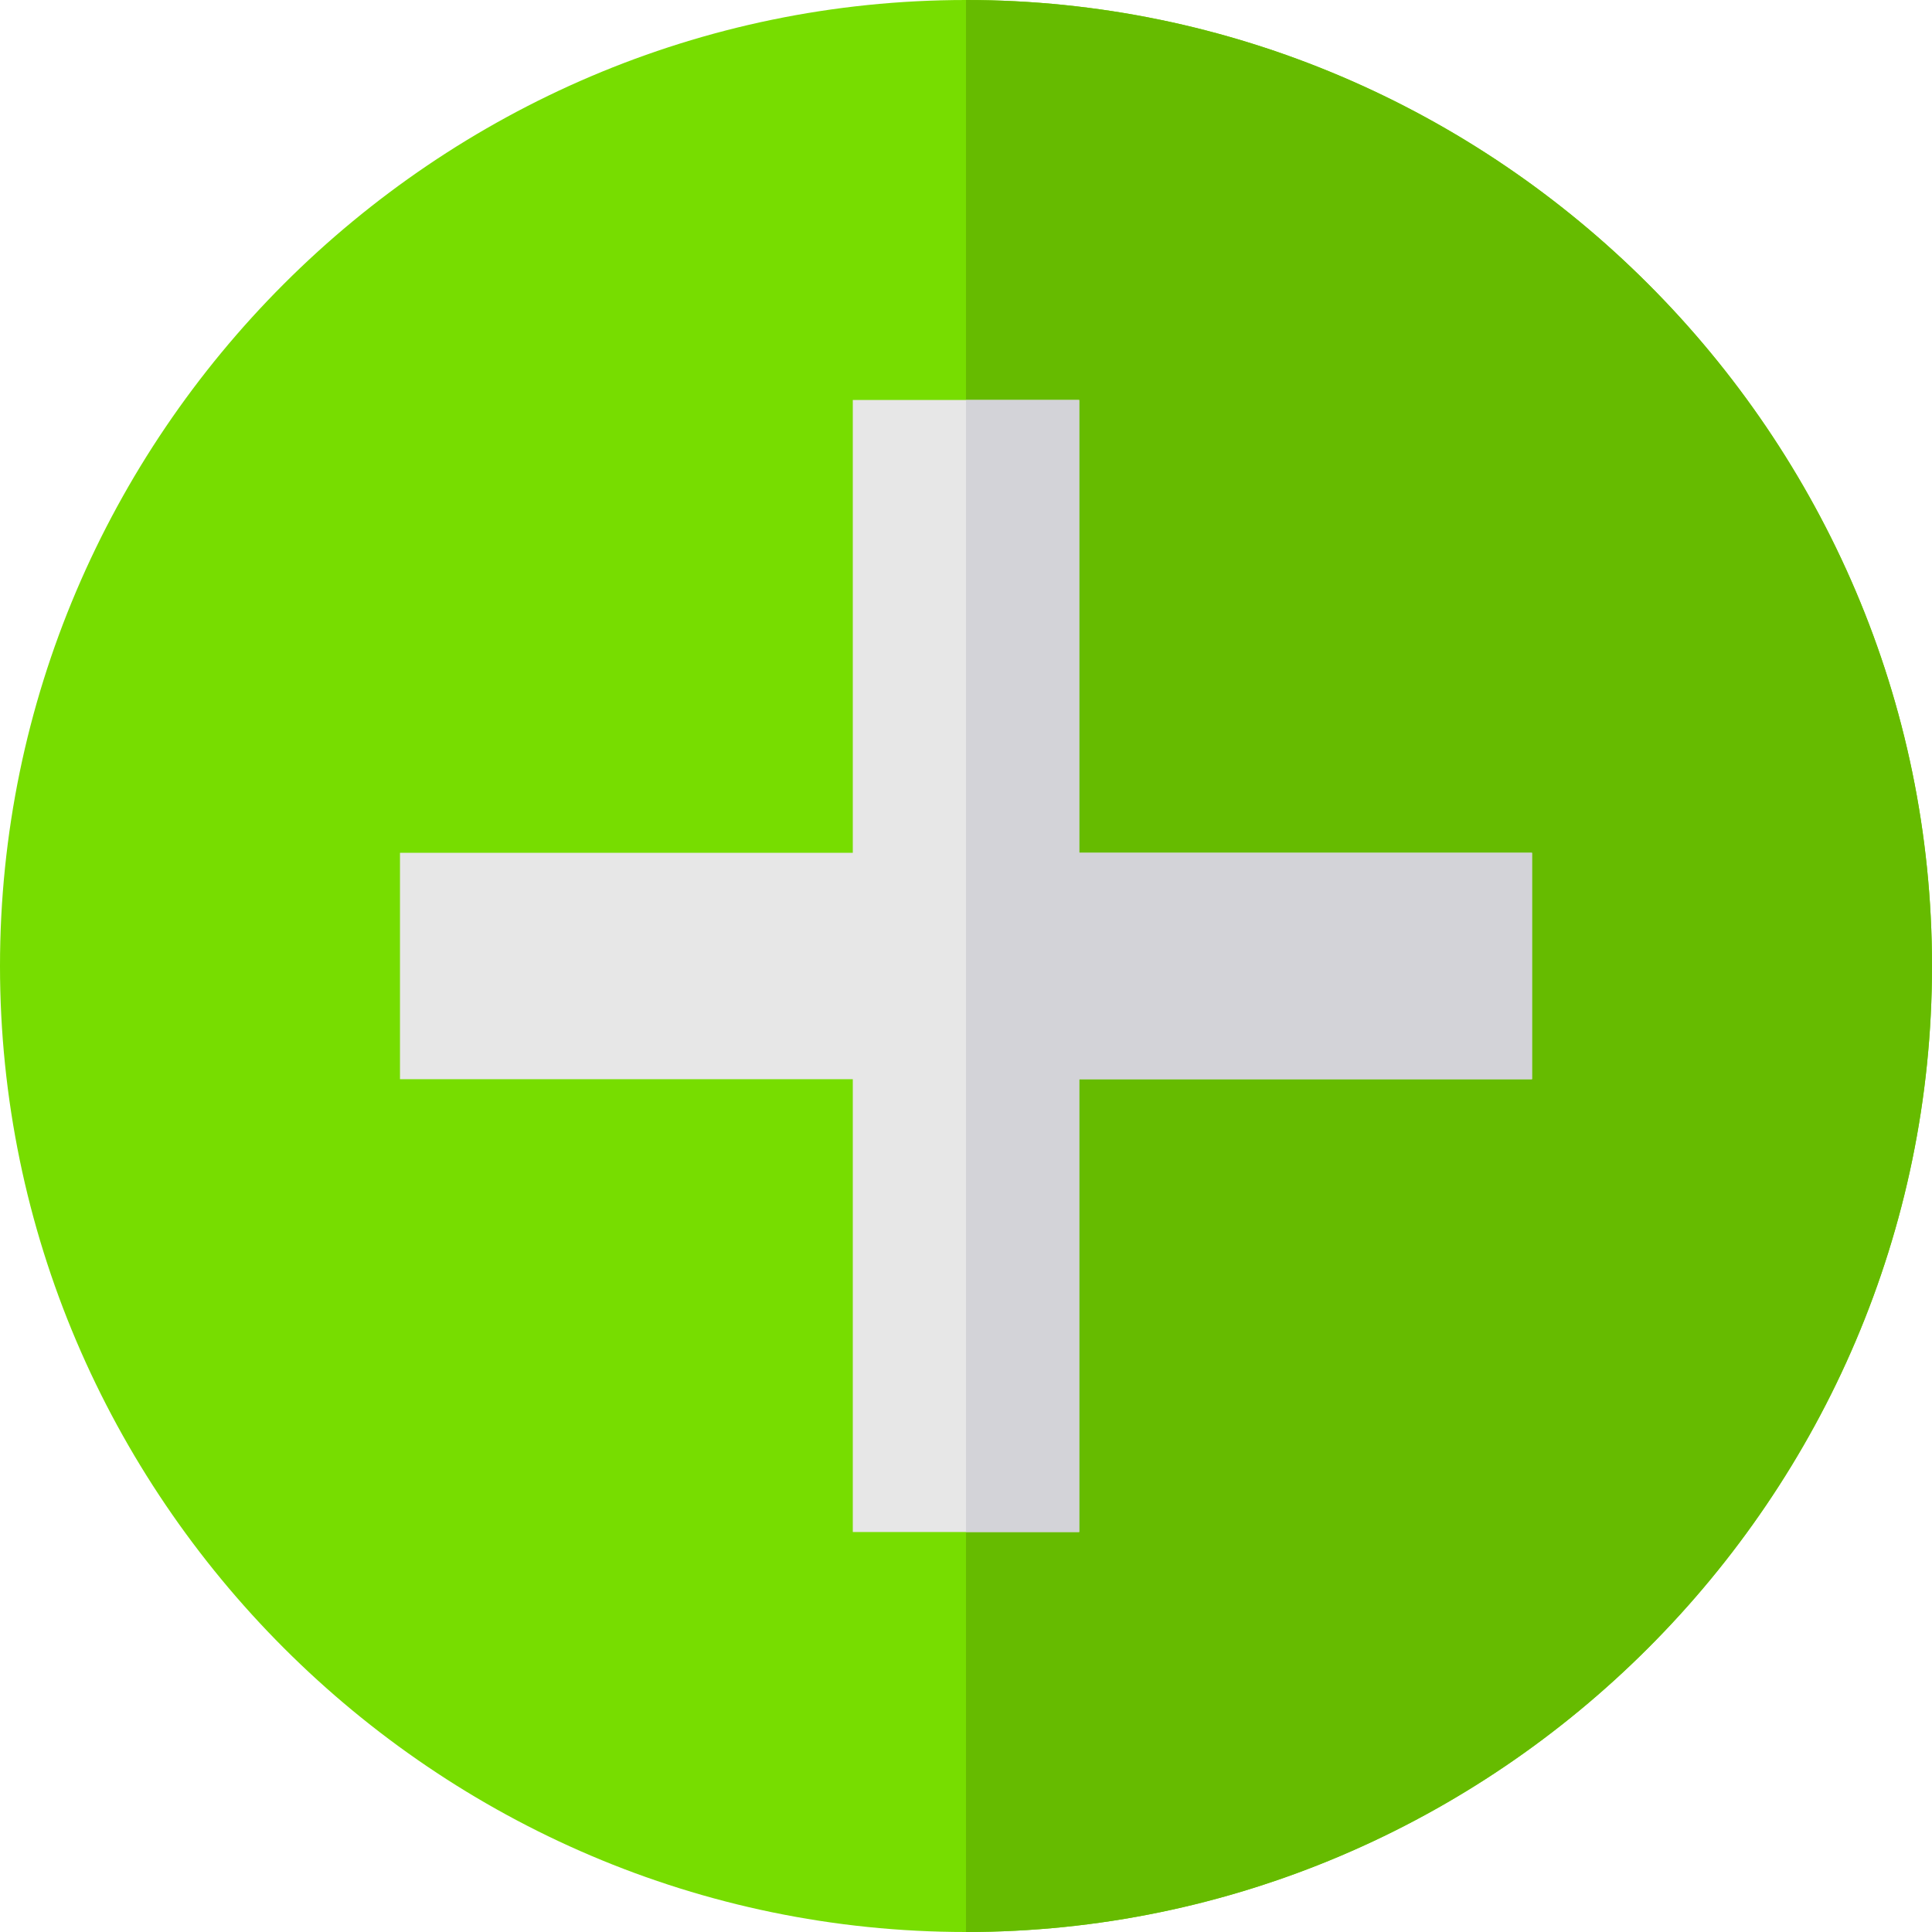
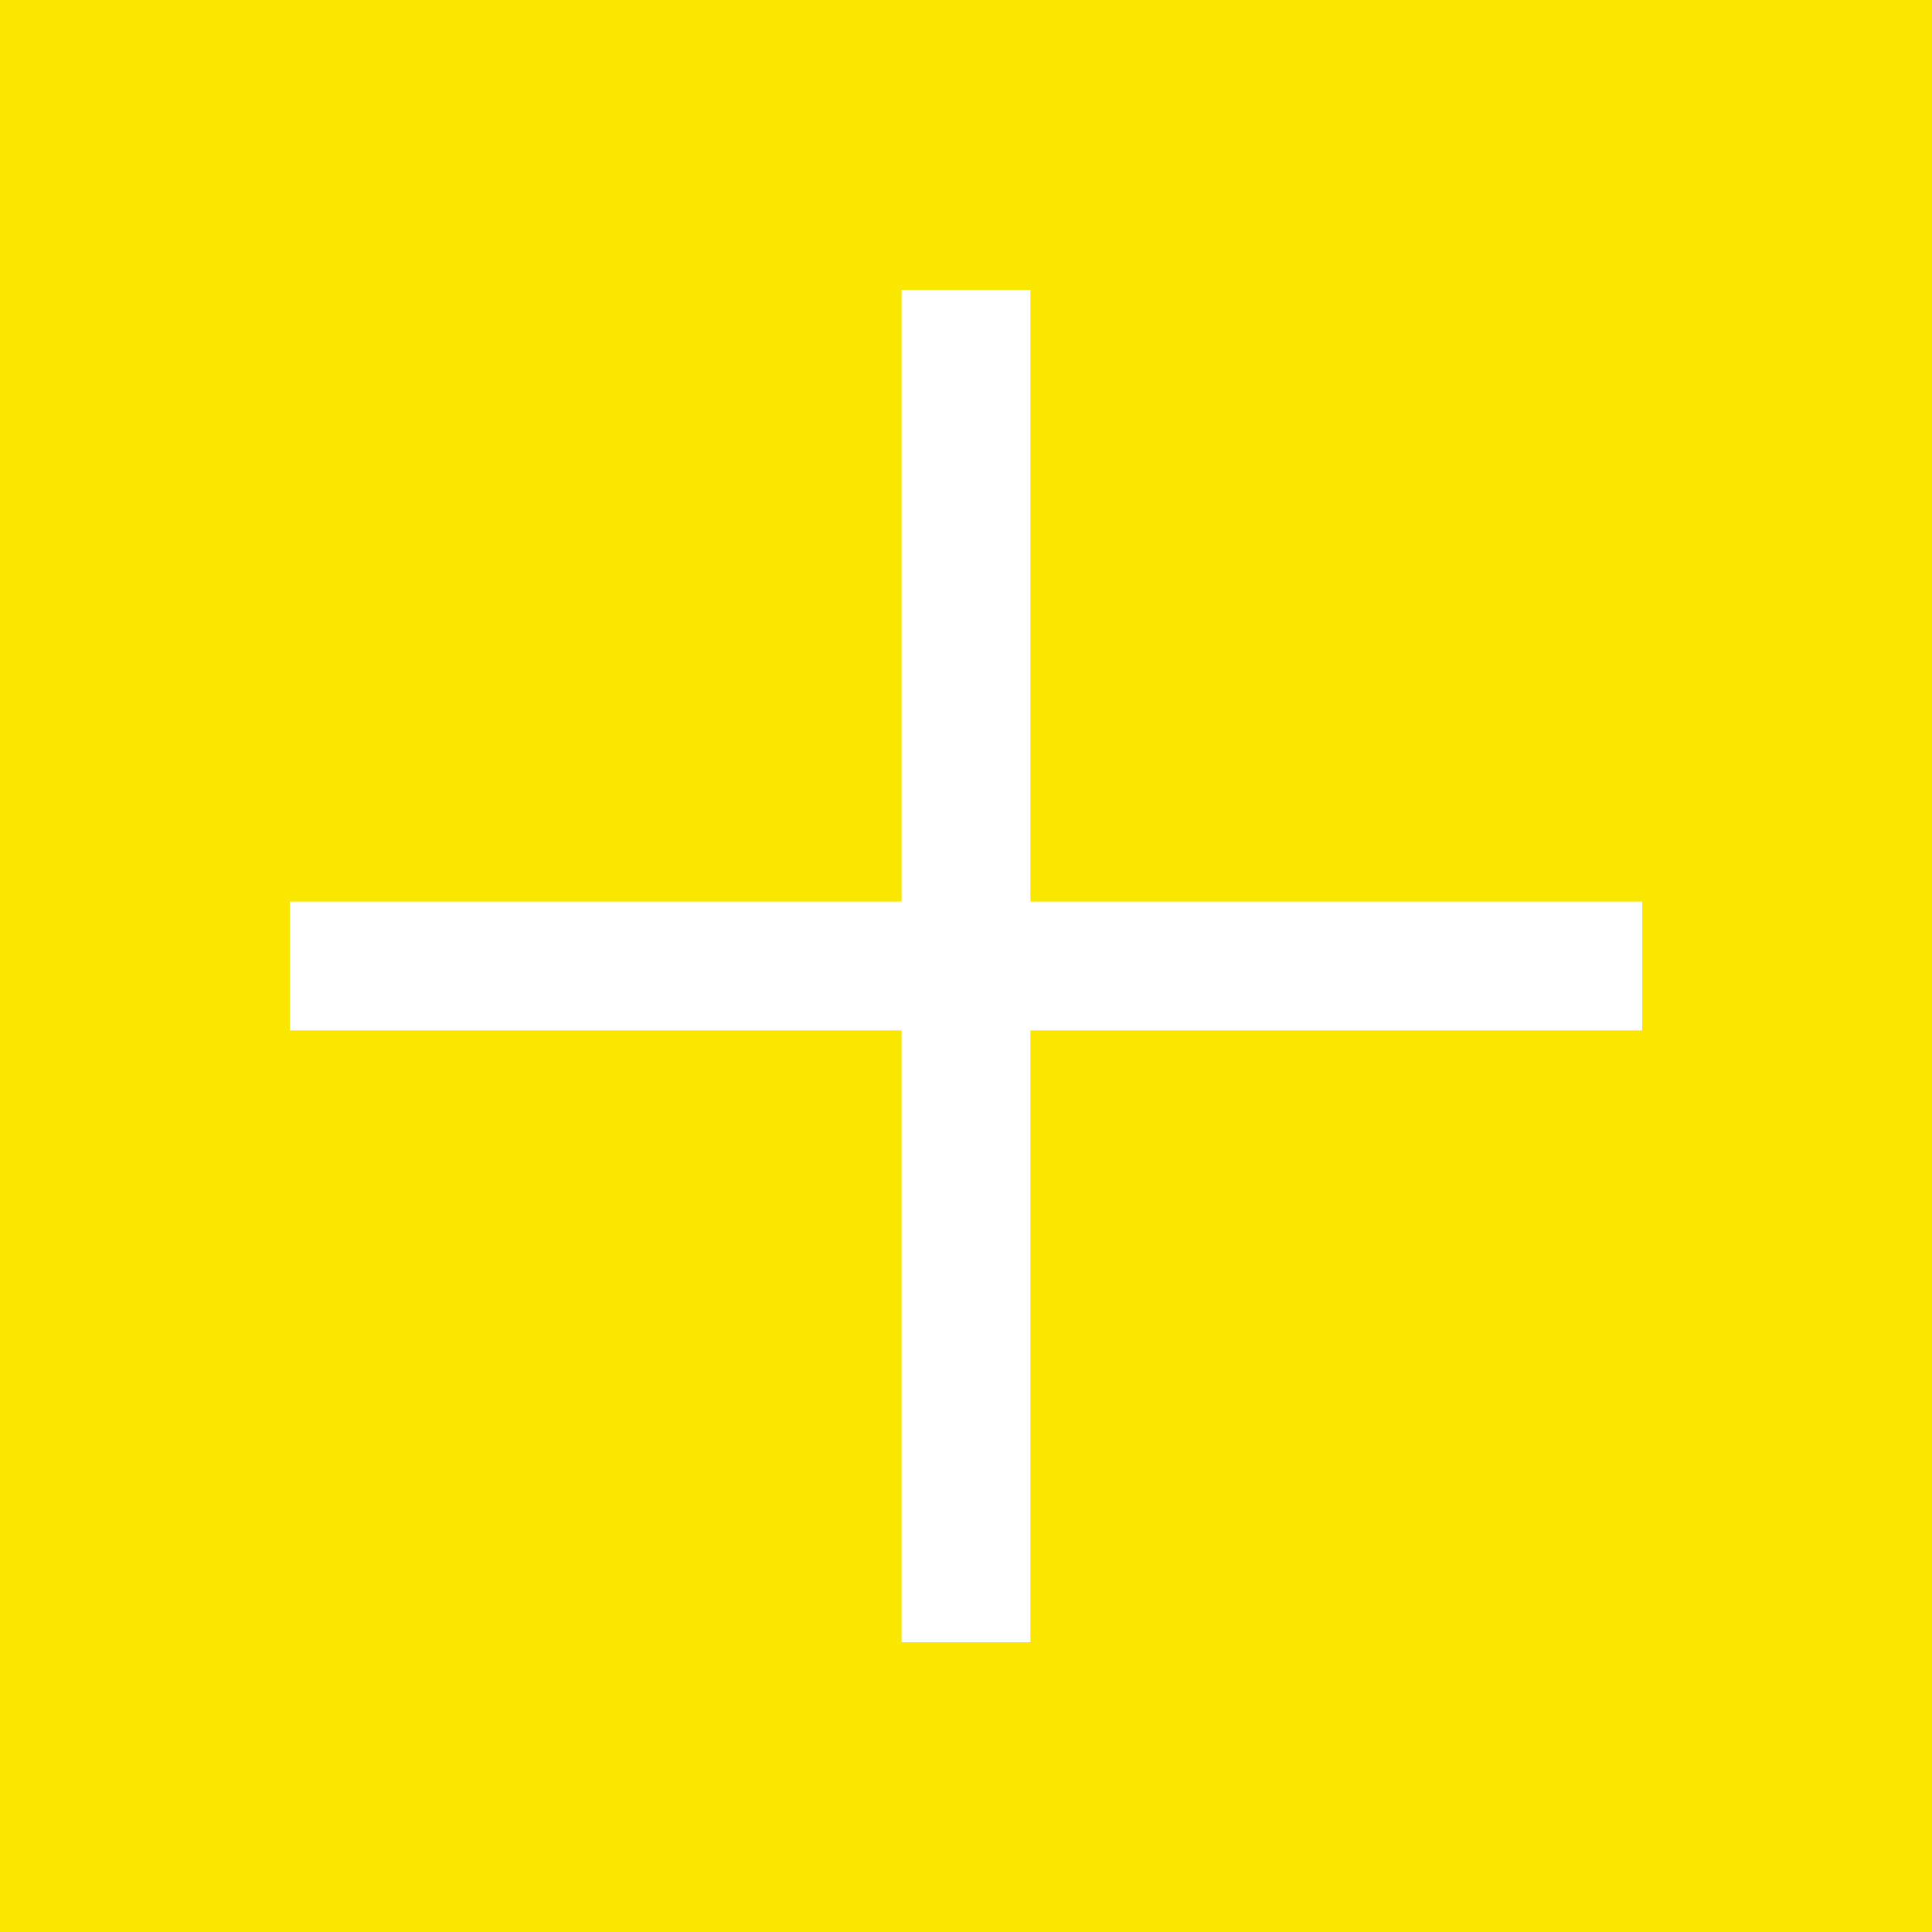
- <svg xmlns="http://www.w3.org/2000/svg" version="1.1" id="Capa_1" x="0px" y="0px" viewBox="0 0 512 512" style="enable-background:new 0 0 512 512;" xml:space="preserve">
-   <path style="fill:#77DD00;" d="M256,0C115.3,0,0,115.3,0,256s115.3,256,256,256s256-115.3,256-256S396.7,0,256,0z" />
-   <path style="fill:#66BB00;" d="M512,256c0,140.7-115.3,256-256,256V0C396.7,0,512,115.3,512,256z" />
-   <polygon style="fill:#E7E7E7;" points="406,226 406,286 286,286 286,406 226,406 226,286 106,286 106,226 226,226 226,106 286,106   286,226 " />
-   <polygon style="fill:#D3D3D8;" points="406,226 406,286 286,286 286,406 256,406 256,106 286,106 286,226 " />
+ <svg xmlns="http://www.w3.org/2000/svg" version="1.1" id="Capa_1" x="0px" y="0px" viewBox="0 0 60 60" style="enable-background:new 0 0 60 60;" xml:space="preserve" width="512px" height="512px">
+   <path d="M0,0v60h60V0H0z M51,32H32v19h-4V32H9v-4h19V9h4v19h19V32z" fill="#fbe600" />
  <g>
</g>
  <g>
</g>
  <g>
</g>
  <g>
</g>
  <g>
</g>
  <g>
</g>
  <g>
</g>
  <g>
</g>
  <g>
</g>
  <g>
</g>
  <g>
</g>
  <g>
</g>
  <g>
</g>
  <g>
</g>
  <g>
</g>
</svg>
